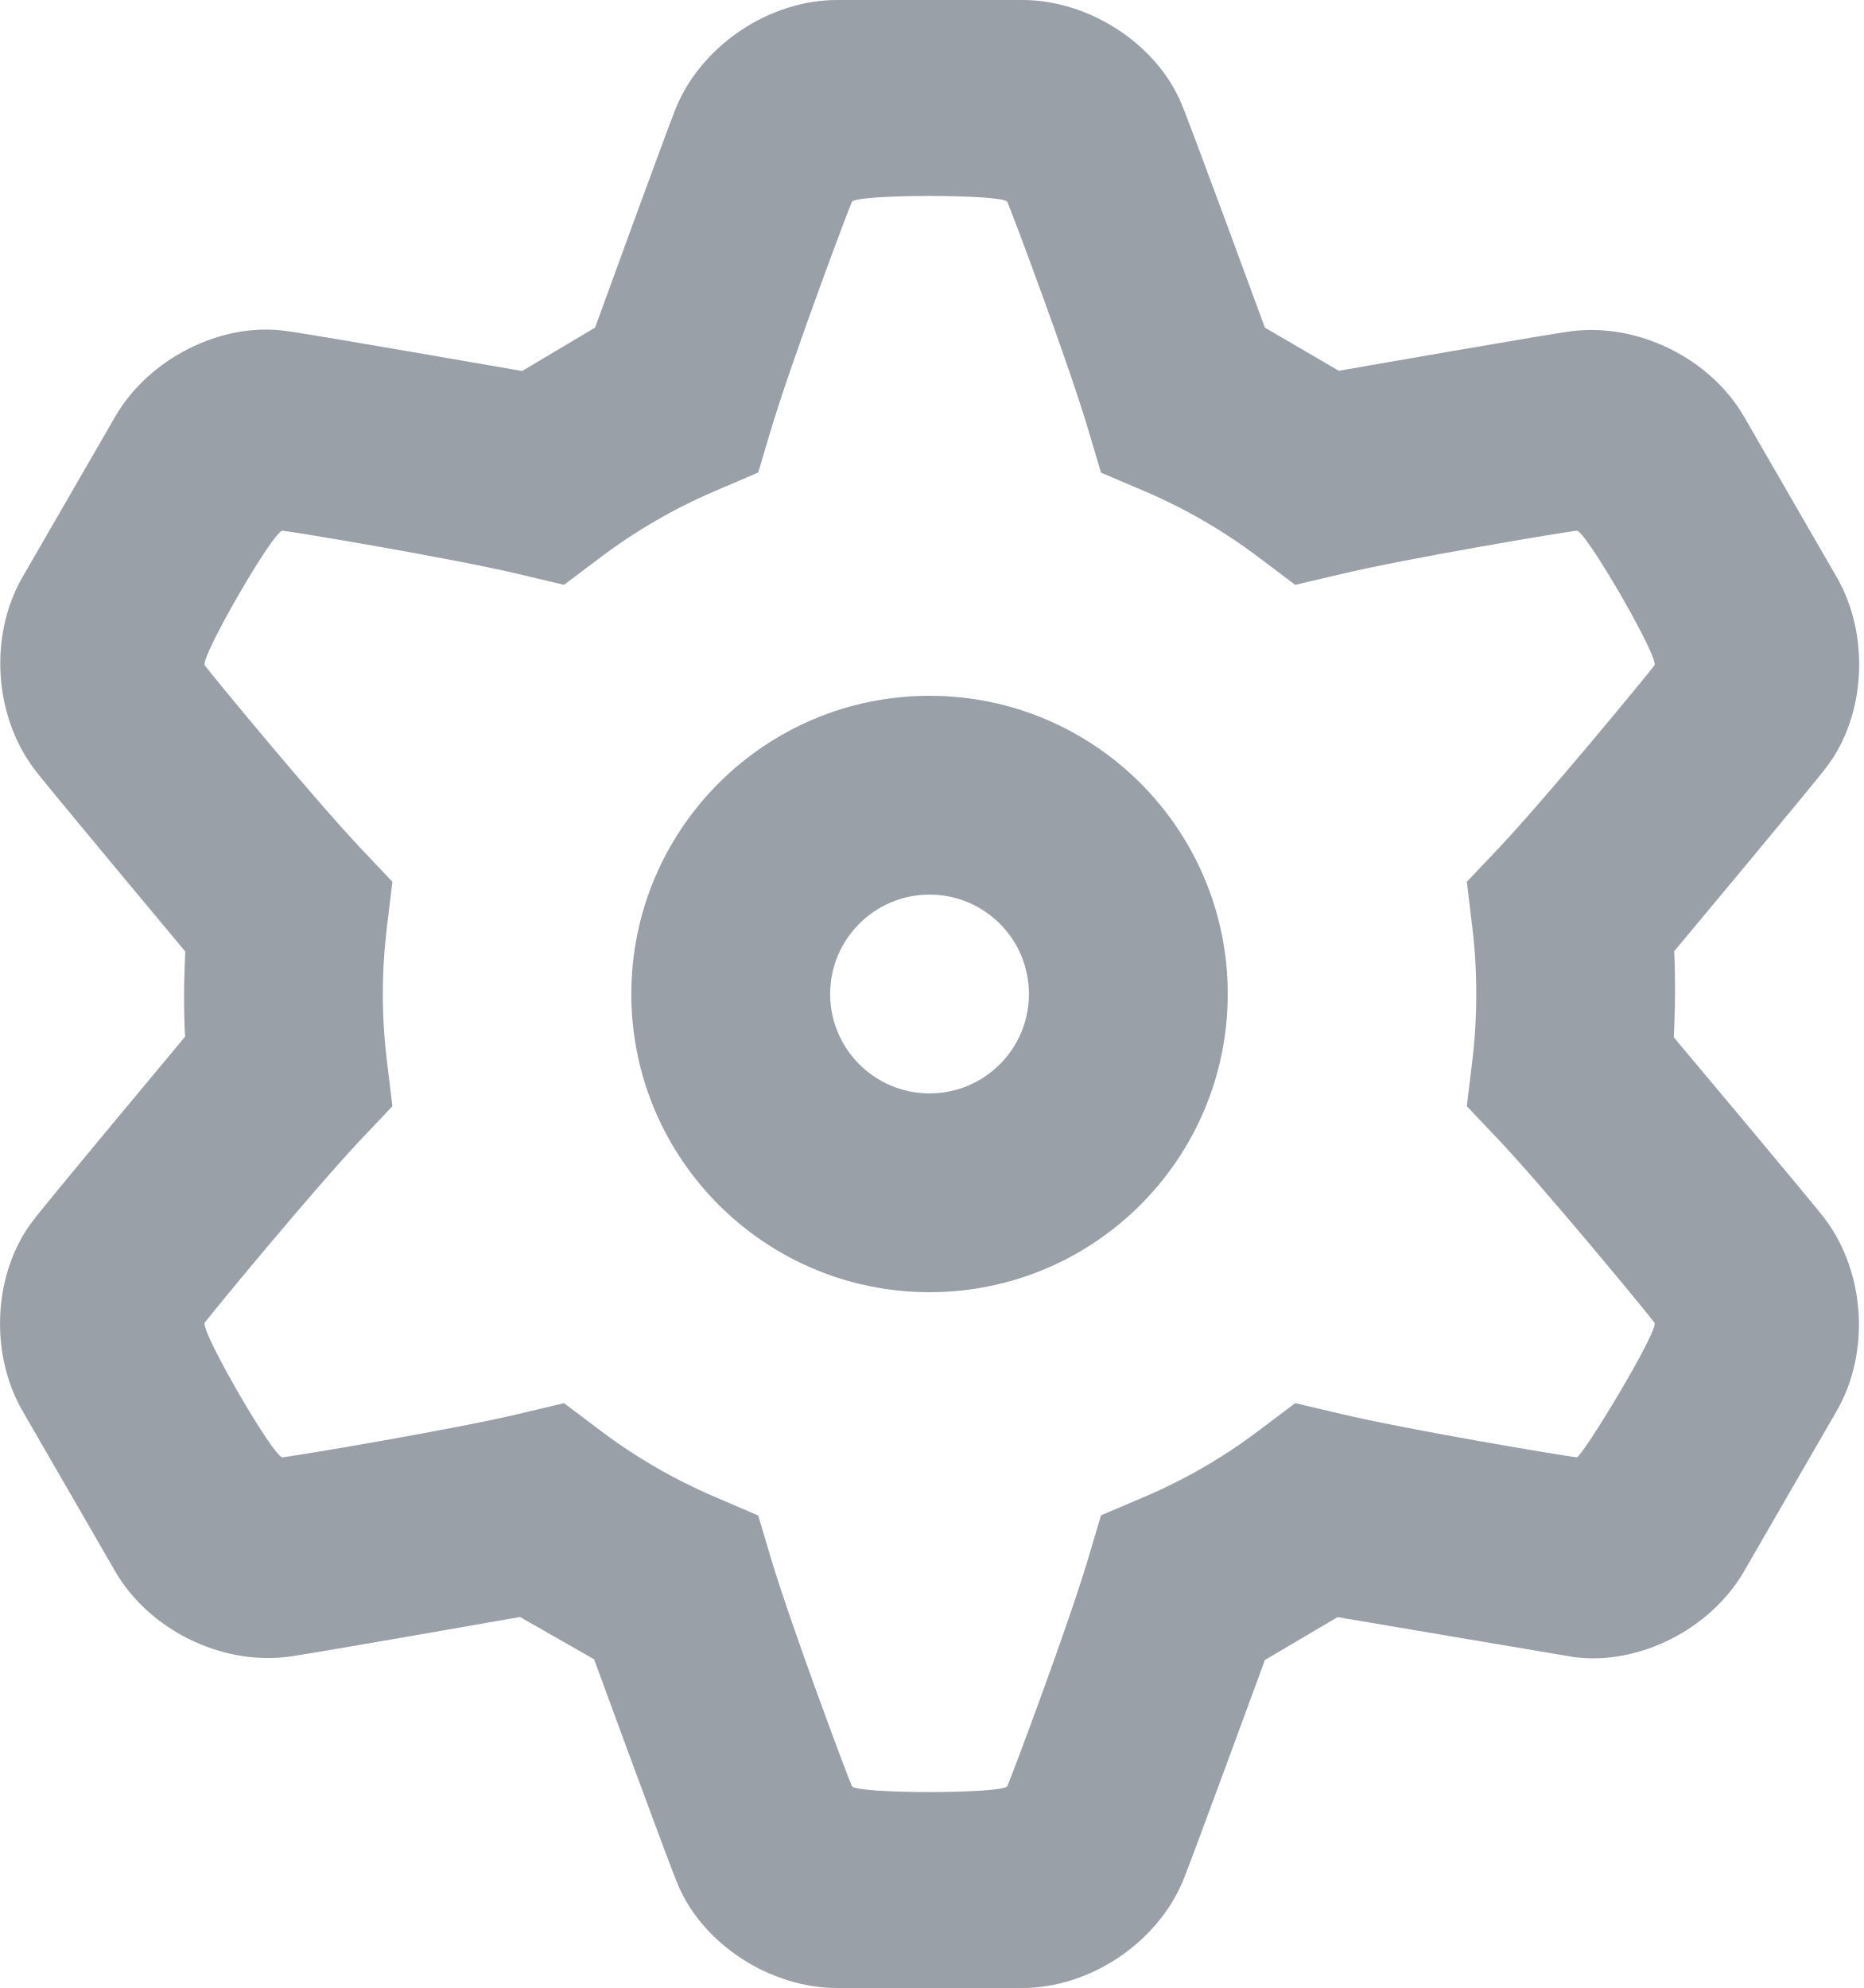
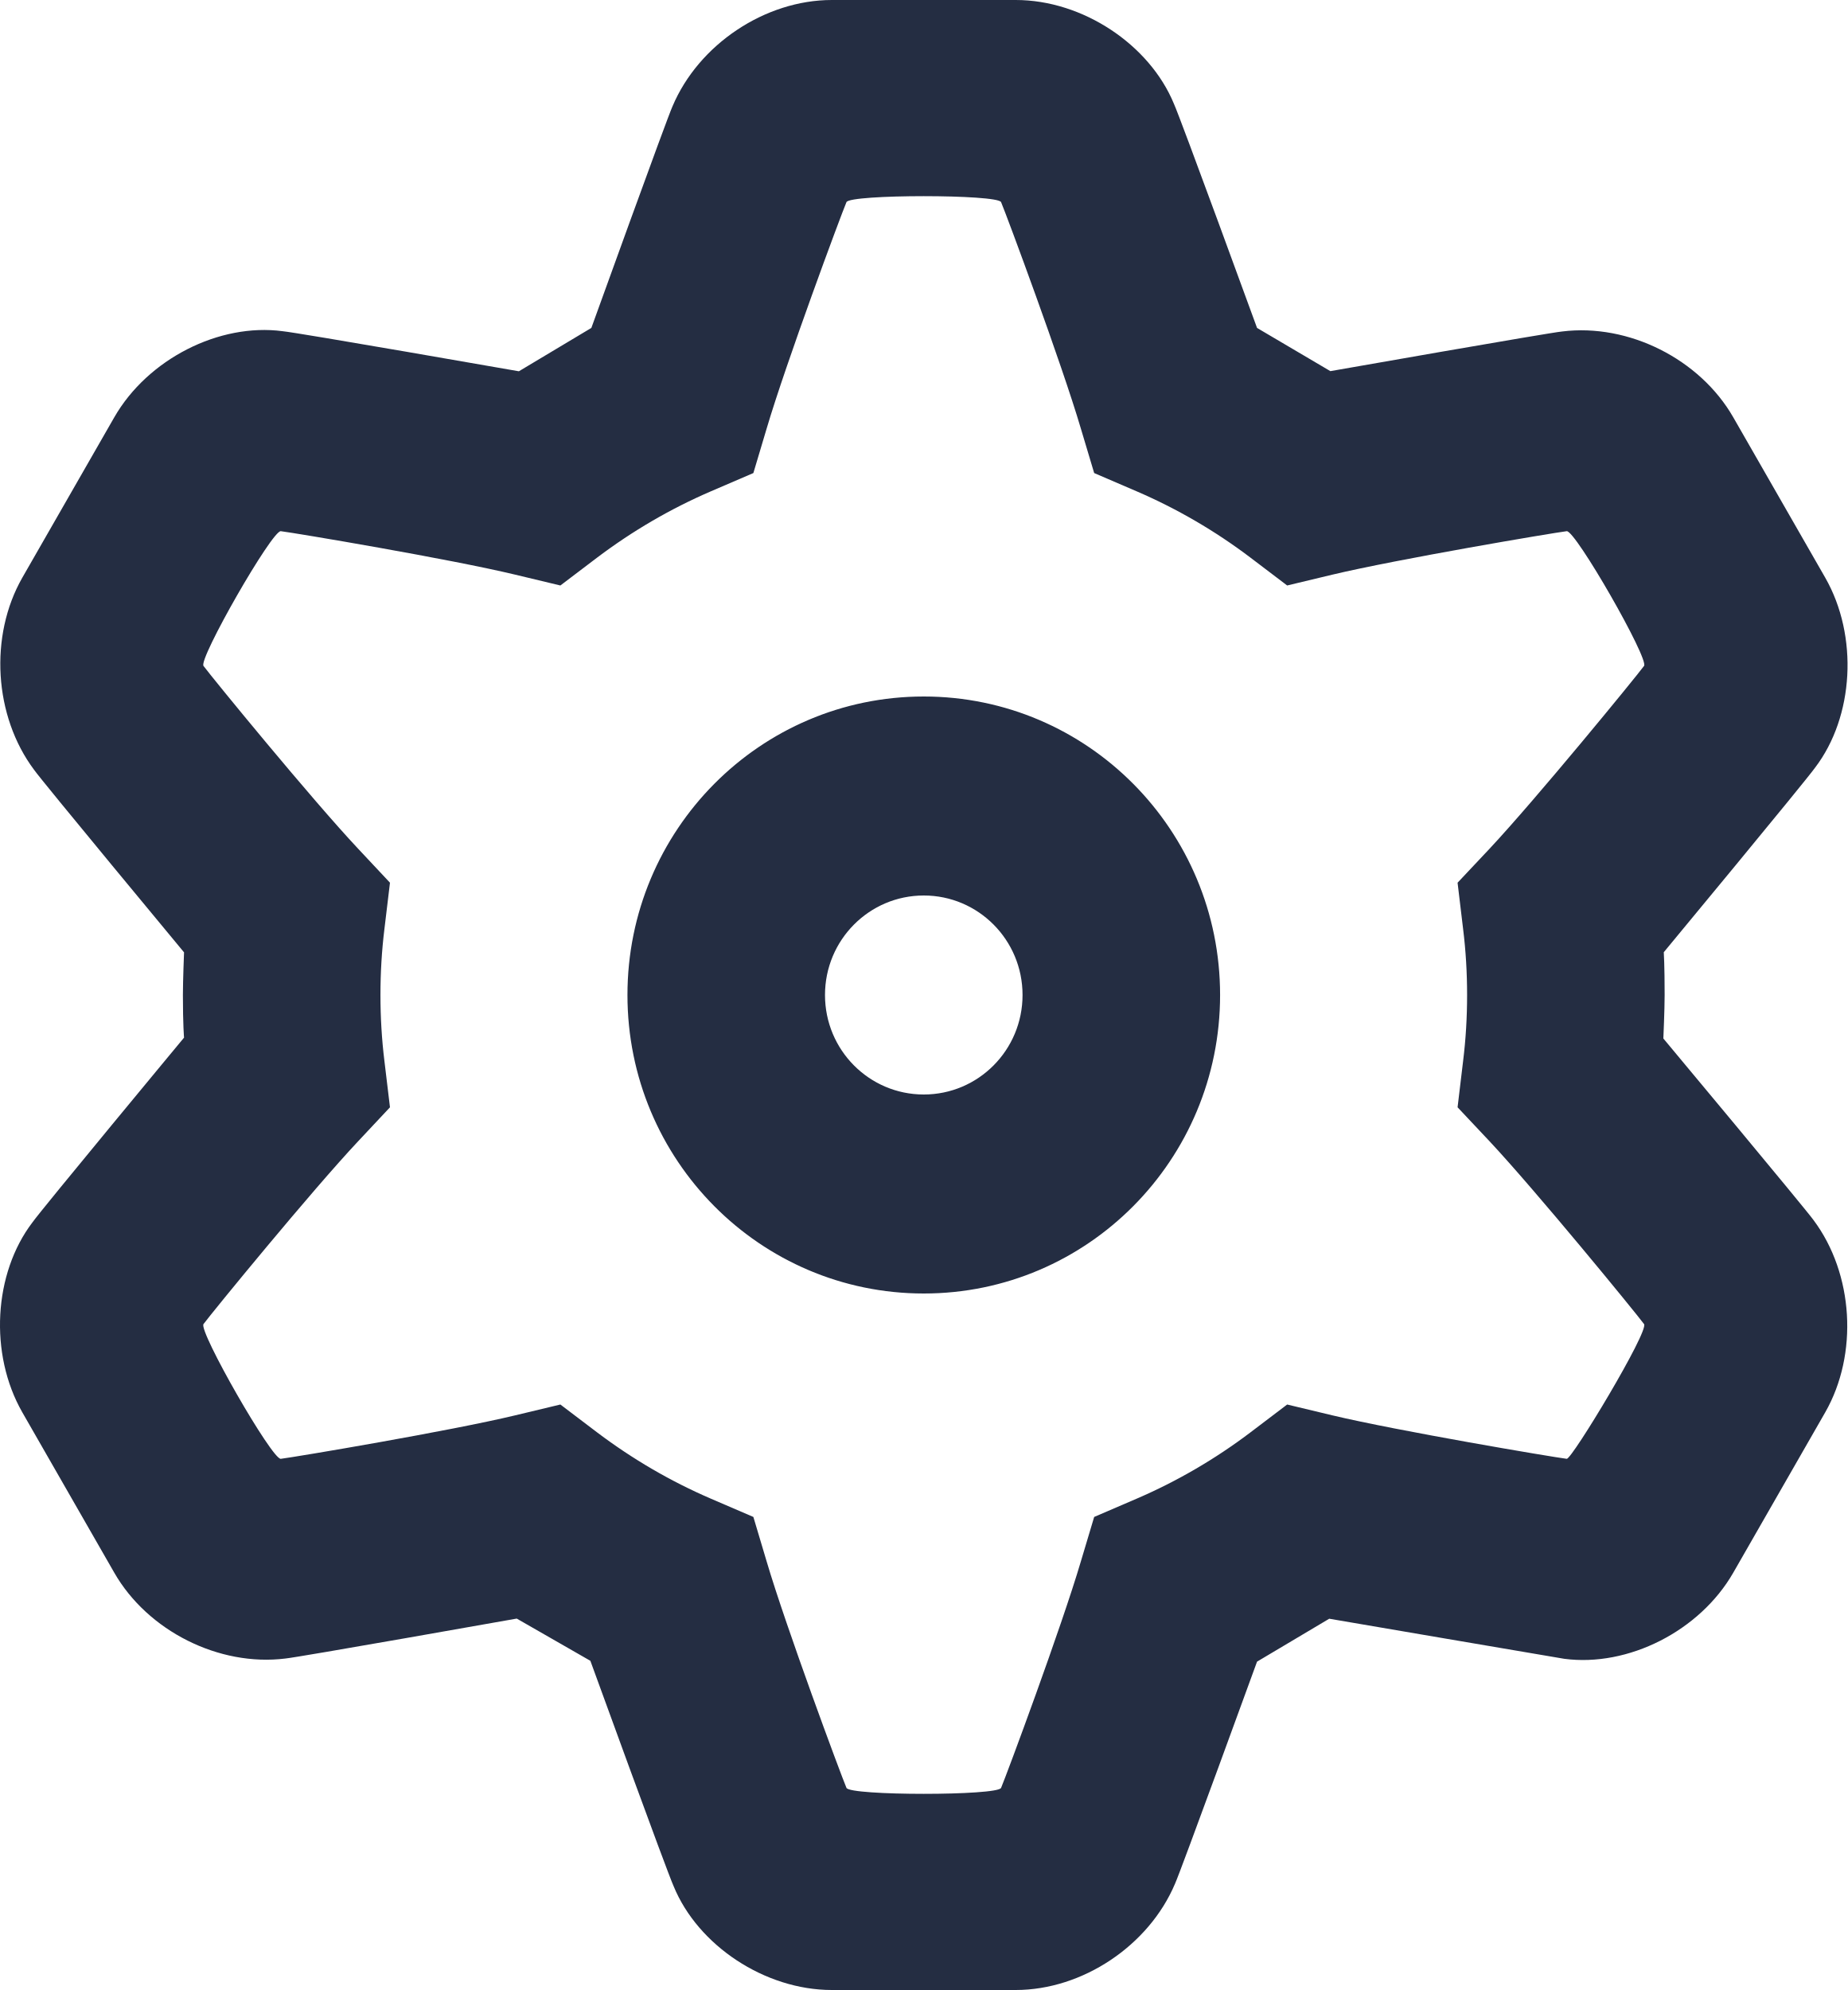
- <svg xmlns="http://www.w3.org/2000/svg" width="15px" height="16px" viewBox="0 0 15 16" version="1.1">
-   <g id="Section-settings" stroke="none" stroke-width="1" fill="none" fill-rule="evenodd" opacity="0.5">
-     <g transform="translate(-446, -100)" fill="#34414F" id="Combined-Shape">
-       <path d="M456.18,102.637 L456.775,102.984 C456.775,102.984 458.549,102.674 458.652,102.665 C459.189,102.599 459.767,102.887 460.037,103.355 L460.782,104.645 C461.053,105.115 461.014,105.762 460.701,106.172 C460.628,106.274 459.474,107.656 459.474,107.656 C459.474,107.656 459.481,107.758 459.481,108 C459.481,108.117 459.471,108.349 459.471,108.349 C459.471,108.349 460.628,109.726 460.687,109.81 C461.013,110.242 461.052,110.887 460.782,111.355 L460.037,112.645 C459.766,113.115 459.186,113.405 458.669,113.337 C458.665,113.337 456.765,113.015 456.765,113.015 L456.18,113.36 C456.18,113.36 455.56,115.052 455.517,115.146 C455.305,115.644 454.766,116 454.226,116 L452.737,116 C452.194,116 451.653,115.643 451.455,115.166 C451.403,115.052 450.781,113.354 450.781,113.354 L450.185,113.014 C450.185,113.014 448.414,113.326 448.311,113.335 C447.774,113.401 447.196,113.113 446.926,112.645 L446.181,111.355 C445.91,110.885 445.949,110.238 446.263,109.828 C446.335,109.726 447.49,108.343 447.49,108.343 C447.49,108.343 447.481,108.242 447.481,108 C447.481,107.885 447.491,107.658 447.491,107.658 C447.491,107.658 446.335,106.274 446.276,106.19 C445.95,105.758 445.911,105.113 446.181,104.645 L446.926,103.355 C447.197,102.885 447.777,102.595 448.289,102.662 C448.414,102.674 450.202,102.986 450.202,102.986 L450.789,102.637 C450.789,102.637 451.403,100.948 451.446,100.854 C451.658,100.357 452.197,100 452.737,100 L454.226,100 C454.769,100 455.31,100.357 455.508,100.834 C455.56,100.948 456.18,102.637 456.18,102.637 Z M454.861,103.804 L454.754,103.444 C454.598,102.921 454.155,101.736 454.107,101.625 C454.08,101.561 452.883,101.561 452.856,101.625 C452.808,101.736 452.366,102.921 452.209,103.444 L452.102,103.803 L451.757,103.951 C451.431,104.09 451.123,104.268 450.839,104.481 L450.539,104.707 L450.173,104.62 C449.642,104.494 448.394,104.285 448.274,104.271 C448.205,104.262 447.606,105.299 447.648,105.355 C447.72,105.451 448.526,106.428 448.9,106.824 L449.158,107.097 L449.113,107.469 C449.092,107.644 449.081,107.821 449.081,108 C449.081,108.179 449.092,108.356 449.113,108.531 L449.158,108.903 L448.9,109.176 C448.526,109.572 447.72,110.549 447.648,110.645 C447.606,110.701 448.205,111.738 448.274,111.729 C448.394,111.715 449.642,111.506 450.173,111.38 L450.539,111.293 L450.839,111.519 C451.123,111.732 451.431,111.91 451.757,112.049 L452.102,112.197 L452.209,112.556 C452.366,113.079 452.808,114.264 452.856,114.375 C452.883,114.439 454.08,114.439 454.107,114.375 C454.155,114.264 454.598,113.079 454.754,112.556 L454.861,112.196 L455.206,112.049 C455.533,111.91 455.841,111.732 456.124,111.519 L456.424,111.293 L456.79,111.379 C457.321,111.506 458.569,111.715 458.689,111.729 C458.73,111.734 459.357,110.701 459.315,110.645 C459.243,110.549 458.437,109.572 458.063,109.175 L457.805,108.903 L457.85,108.531 C457.871,108.356 457.881,108.179 457.881,108 C457.881,107.821 457.871,107.644 457.85,107.469 L457.805,107.097 L458.063,106.825 C458.437,106.428 459.243,105.451 459.315,105.355 C459.357,105.299 458.758,104.262 458.689,104.271 C458.569,104.285 457.321,104.494 456.79,104.621 L456.424,104.707 L456.124,104.481 C455.841,104.268 455.533,104.09 455.206,103.951 L454.861,103.804 Z M453.481,110.4 C452.156,110.4 451.081,109.325 451.081,108 C451.081,106.675 452.156,105.6 453.481,105.6 C454.807,105.6 455.881,106.675 455.881,108 C455.881,109.325 454.807,110.4 453.481,110.4 Z M453.481,108.8 C453.923,108.8 454.281,108.442 454.281,108 C454.281,107.558 453.923,107.2 453.481,107.2 C453.04,107.2 452.681,107.558 452.681,108 C452.681,108.442 453.04,108.8 453.481,108.8 Z" />
+ <svg xmlns="http://www.w3.org/2000/svg" width="13px" height="14px" viewBox="0 0 13 14" version="1.1">
+   <g id="Inbox/unread" stroke="none" stroke-width="1" fill="none" fill-rule="evenodd">
+     <g id="Inbox:-Action-bar-states" transform="translate(-722, -494)" fill="#242D42">
+       <path d="M730.845,496.307 L731.361,496.611 C731.361,496.611 732.903,496.34 732.992,496.332 C733.459,496.274 733.961,496.526 734.196,496.936 L734.843,498.064 C735.078,498.475 735.045,499.042 734.772,499.4 C734.709,499.49 733.707,500.699 733.707,500.699 C733.707,500.699 733.713,500.788 733.713,501 C733.713,501.102 733.704,501.306 733.704,501.306 C733.704,501.306 734.709,502.51 734.761,502.584 C735.043,502.962 735.077,503.526 734.843,503.936 L734.196,505.064 C733.96,505.475 733.456,505.729 733.007,505.67 C733.003,505.67 731.353,505.388 731.353,505.388 L730.845,505.69 C730.845,505.69 730.306,507.17 730.268,507.252 C730.084,507.688 729.616,508 729.147,508 L727.853,508 C727.382,508 726.911,507.687 726.74,507.27 C726.694,507.17 726.154,505.684 726.154,505.684 L725.636,505.387 C725.636,505.387 724.097,505.66 724.008,505.668 C723.541,505.726 723.039,505.474 722.804,505.064 L722.157,503.936 C721.922,503.525 721.955,502.958 722.228,502.6 C722.291,502.51 723.295,501.3 723.295,501.3 C723.295,501.3 723.287,501.212 723.287,501 C723.287,500.9 723.295,500.7 723.295,500.7 C723.295,500.7 722.291,499.49 722.24,499.416 C721.957,499.038 721.923,498.474 722.157,498.064 L722.804,496.936 C723.04,496.525 723.544,496.271 723.988,496.33 C724.097,496.34 725.651,496.612 725.651,496.612 L726.161,496.307 C726.161,496.307 726.694,494.83 726.732,494.748 C726.916,494.312 727.384,494 727.853,494 L729.147,494 C729.618,494 730.088,494.313 730.26,494.73 C730.306,494.83 730.845,496.307 730.845,496.307 Z M729.699,497.328 L729.605,497.014 C729.47,496.556 729.085,495.519 729.044,495.422 C729.02,495.366 727.98,495.366 727.956,495.422 C727.915,495.519 727.53,496.556 727.395,497.013 L727.301,497.328 L727.001,497.457 C726.718,497.579 726.451,497.735 726.204,497.921 L725.943,498.119 L725.626,498.043 C725.164,497.932 724.08,497.75 723.976,497.737 C723.915,497.729 723.395,498.637 723.432,498.685 C723.495,498.77 724.194,499.624 724.52,499.971 L724.744,500.21 L724.705,500.535 C724.686,500.689 724.677,500.844 724.677,501 C724.677,501.156 724.686,501.311 724.705,501.465 L724.744,501.79 L724.52,502.029 C724.194,502.376 723.495,503.23 723.432,503.315 C723.395,503.363 723.915,504.271 723.976,504.263 C724.08,504.25 725.164,504.068 725.626,503.957 L725.943,503.881 L726.204,504.079 C726.451,504.265 726.718,504.421 727.001,504.543 L727.301,504.672 L727.395,504.987 C727.53,505.444 727.915,506.481 727.956,506.578 C727.98,506.634 729.02,506.634 729.044,506.578 C729.085,506.481 729.47,505.444 729.605,504.986 L729.699,504.672 L729.999,504.543 C730.282,504.421 730.55,504.265 730.796,504.079 L731.057,503.881 L731.374,503.957 C731.836,504.067 732.92,504.25 733.024,504.263 C733.06,504.268 733.605,503.363 733.568,503.315 C733.505,503.23 732.806,502.376 732.48,502.028 L732.256,501.79 L732.295,501.464 C732.314,501.311 732.323,501.156 732.323,501 C732.323,500.844 732.314,500.689 732.295,500.536 L732.256,500.21 L732.48,499.972 C732.806,499.624 733.505,498.77 733.568,498.685 C733.605,498.637 733.085,497.729 733.024,497.737 C732.92,497.75 731.836,497.933 731.374,498.043 L731.057,498.119 L730.796,497.921 C730.55,497.735 730.282,497.579 729.999,497.457 L729.699,497.328 Z M728.5,503.1 C727.348,503.1 726.415,502.16 726.415,501 C726.415,499.84 727.348,498.9 728.5,498.9 C729.652,498.9 730.585,499.84 730.585,501 C730.585,502.16 729.652,503.1 728.5,503.1 Z M728.5,501.7 C728.884,501.7 729.195,501.387 729.195,501 C729.195,500.613 728.884,500.3 728.5,500.3 C728.116,500.3 727.805,500.613 727.805,501 C727.805,501.387 728.116,501.7 728.5,501.7 Z" id="Combined-Shape" />
    </g>
  </g>
</svg>
